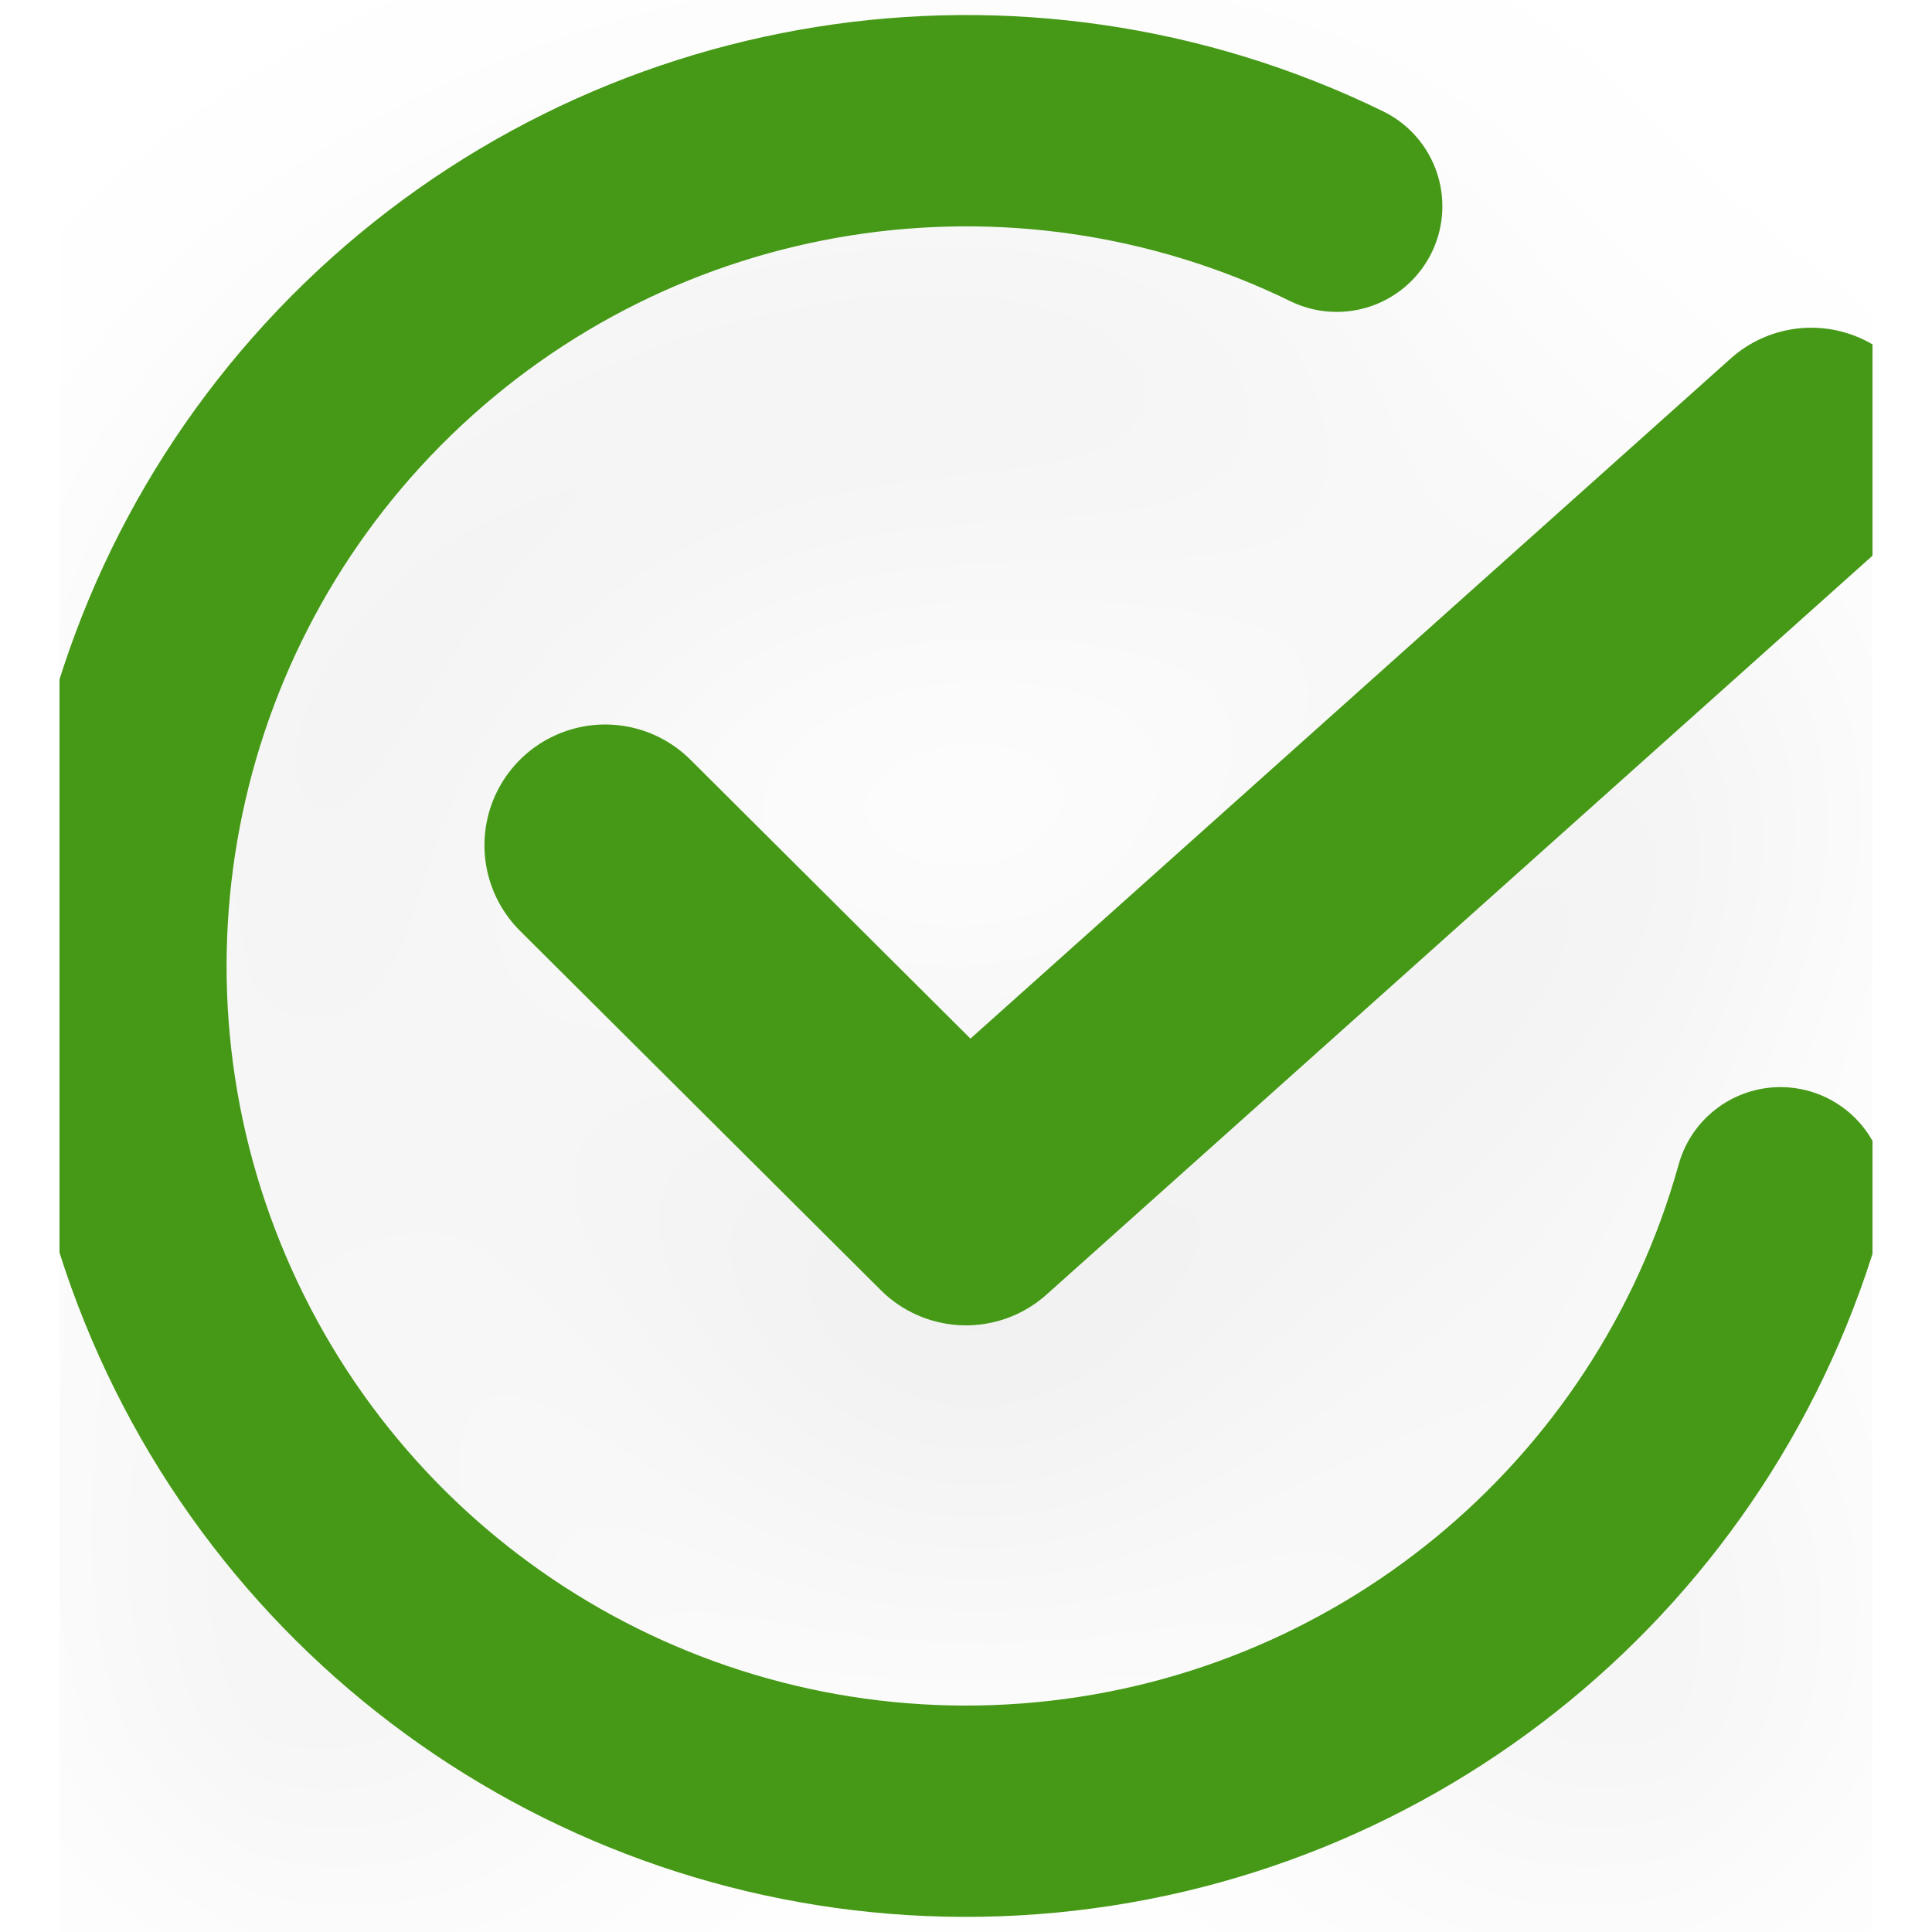
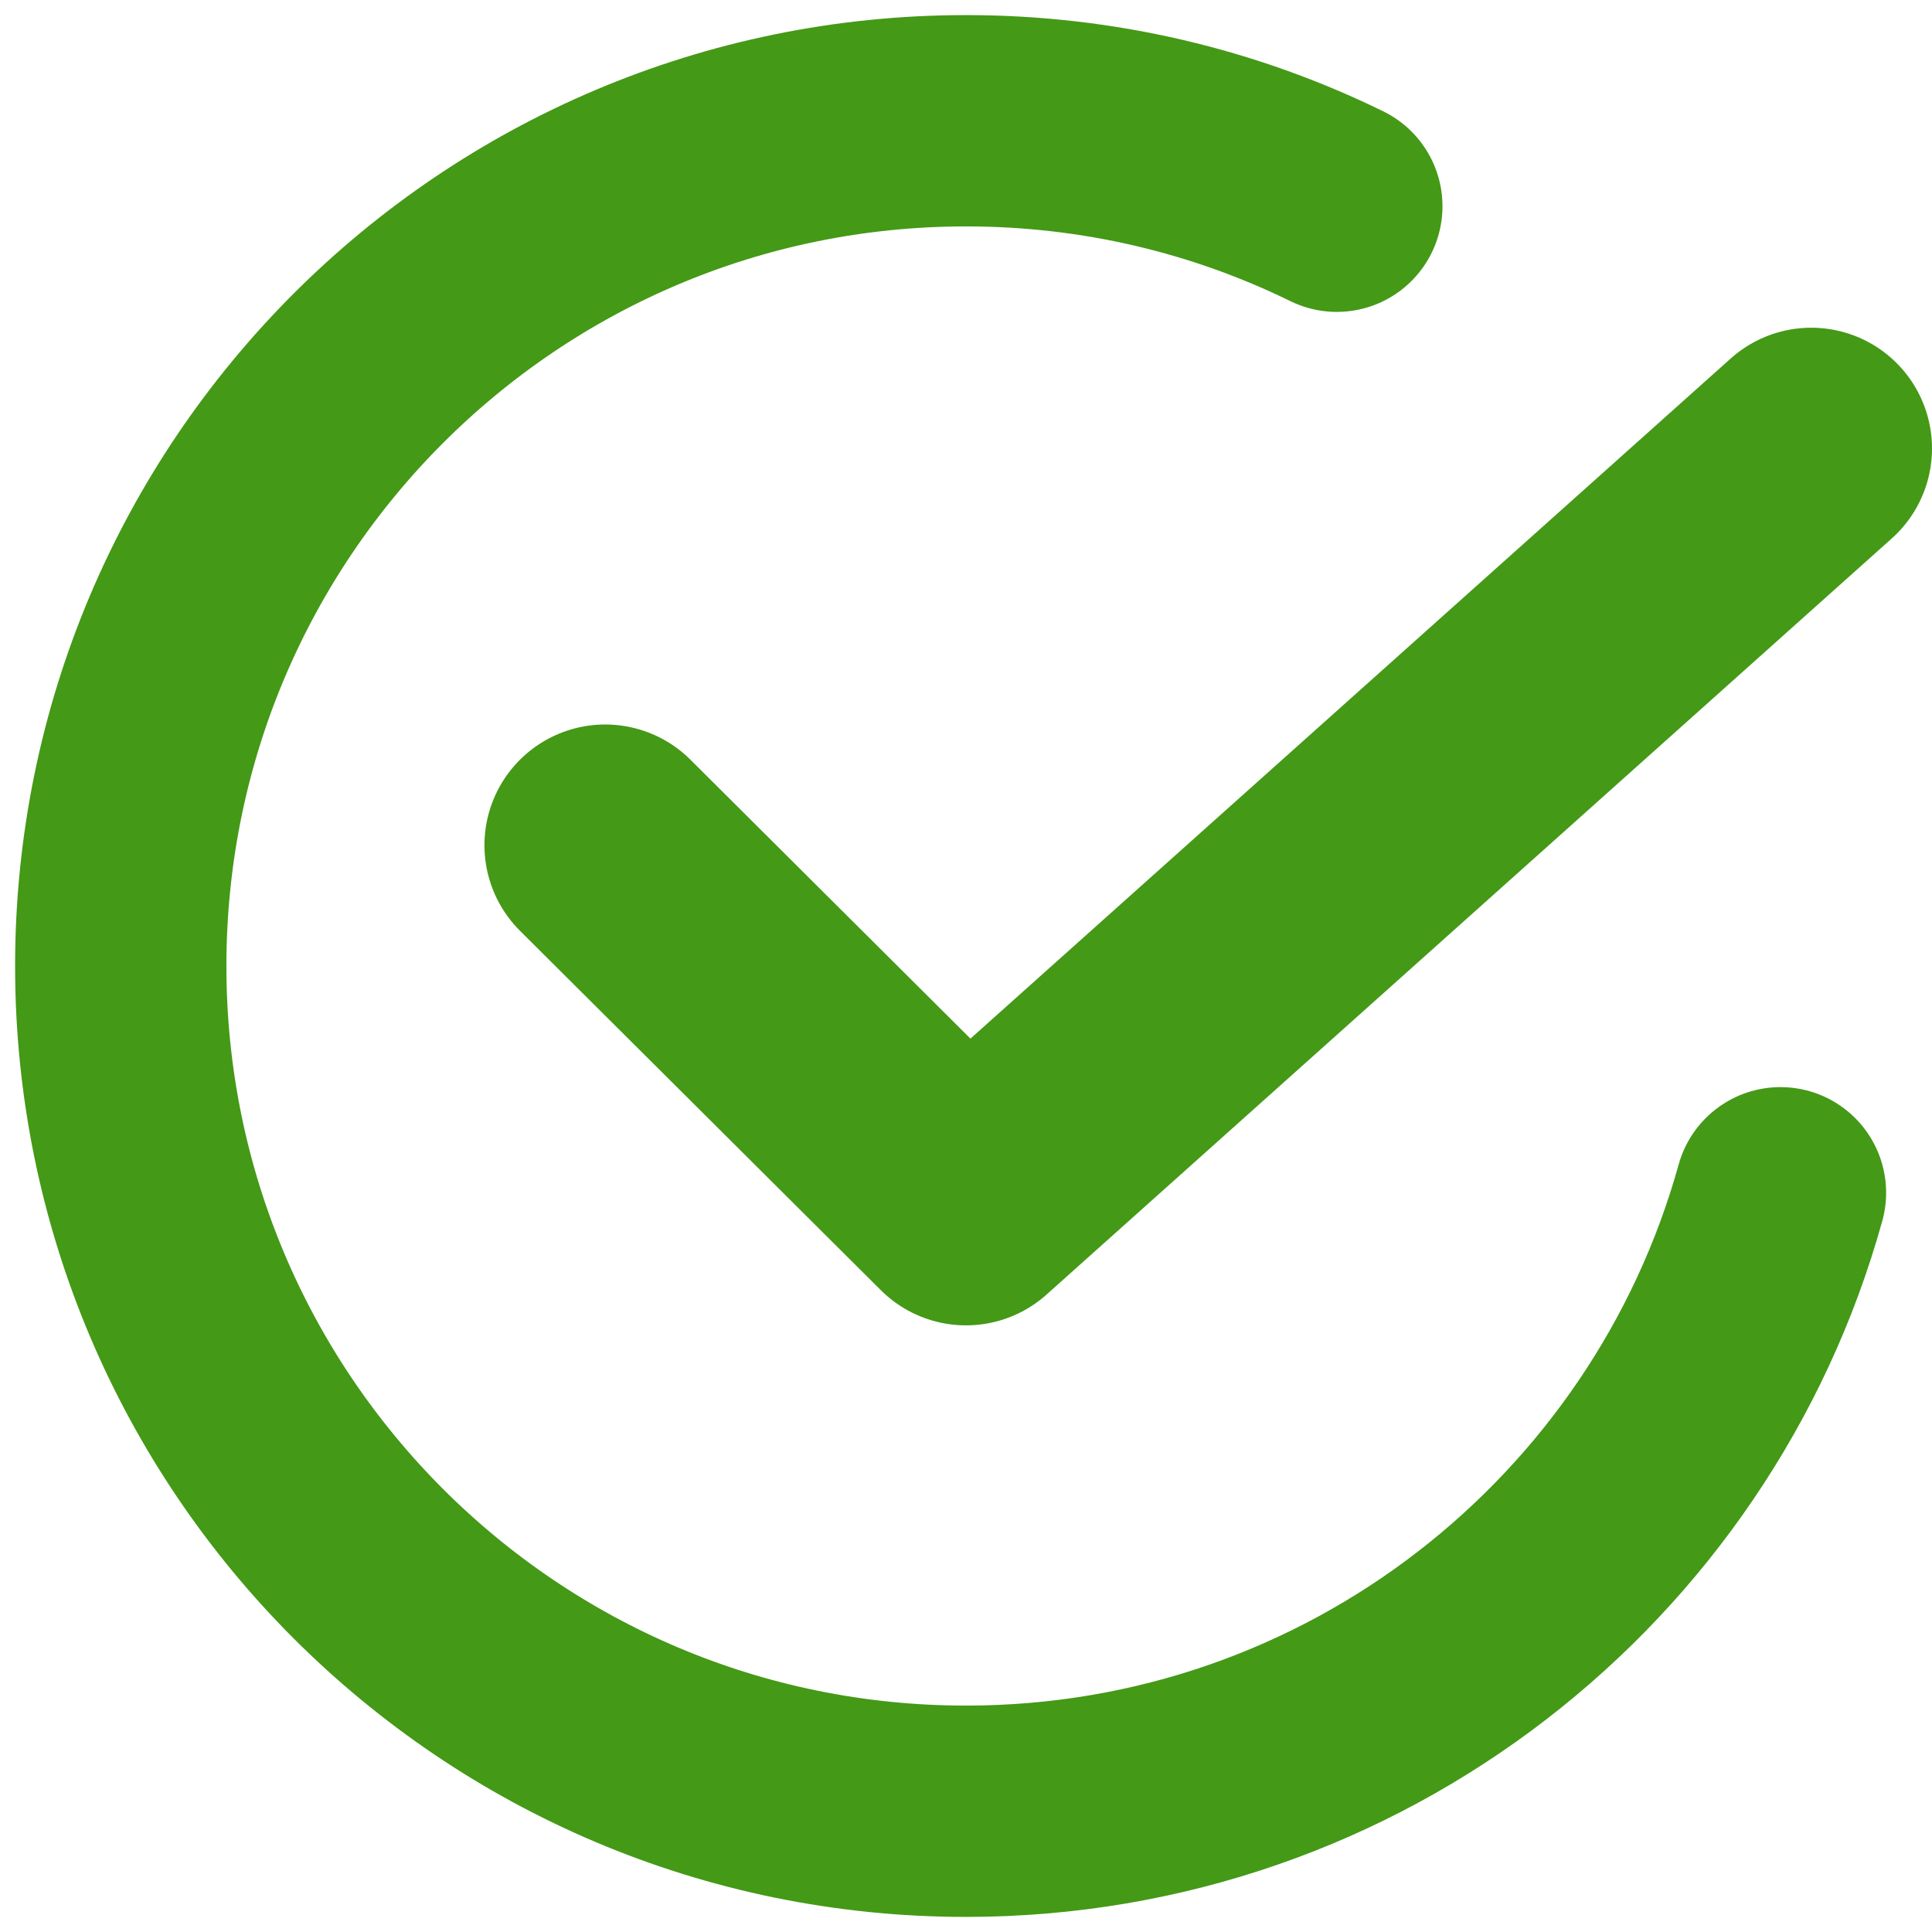
- <svg xmlns="http://www.w3.org/2000/svg" width="16" height="16" viewBox="0 0 16 16">
-   <defs>
-     <filter x="-3.6%" y="-27.5%" width="107.2%" height="165%" filterUnits="objectBoundingBox" id="72clih2i9a">
-       <feOffset dy="2" in="SourceAlpha" result="shadowOffsetOuter1" />
-       <feGaussianBlur stdDeviation="4" in="shadowOffsetOuter1" result="shadowBlurOuter1" />
-       <feColorMatrix values="0 0 0 0 0 0 0 0 0 0 0 0 0 0 0 0 0 0 0.1 0" in="shadowBlurOuter1" result="shadowMatrixOuter1" />
-       <feMerge>
-         <feMergeNode in="shadowMatrixOuter1" />
-         <feMergeNode in="SourceGraphic" />
-       </feMerge>
-     </filter>
-   </defs>
-   <g transform="translate(-12 -12)" filter="url(#72clih2i9a)" stroke="#449916" fill="none" fill-rule="evenodd" stroke-linecap="round">
-     <path d="M23.07 13.708a7 7 0 1 0 3.675 8.17" stroke-width="1.75" />
-     <path stroke-width="2" stroke-linejoin="round" d="M17.012 19 20 21.976l7-6.262" />
+ <svg xmlns="http://www.w3.org/2000/svg" width="16px" height="16px" viewBox="0 0 16 16" version="1.1">
+   <g id="Symbols" stroke="none" stroke-width="1" fill="none" fill-rule="evenodd" stroke-linecap="round">
+     <g id="Group-7" stroke="#449916" transform="translate(1, 1)">
+       <path d="M10.071,0.708 C9.144,0.254 8.102,0 7,0 C3.134,0 0,3.134 0,7 C0,10.866 3.134,14 7,14 C10.216,14 12.925,11.832 13.745,8.878" id="Path" stroke-width="1.75" />
+       <polyline id="Path" stroke-width="2" stroke-linejoin="round" points="4.012 6 7 8.976 14 2.714" />
+     </g>
  </g>
</svg>
